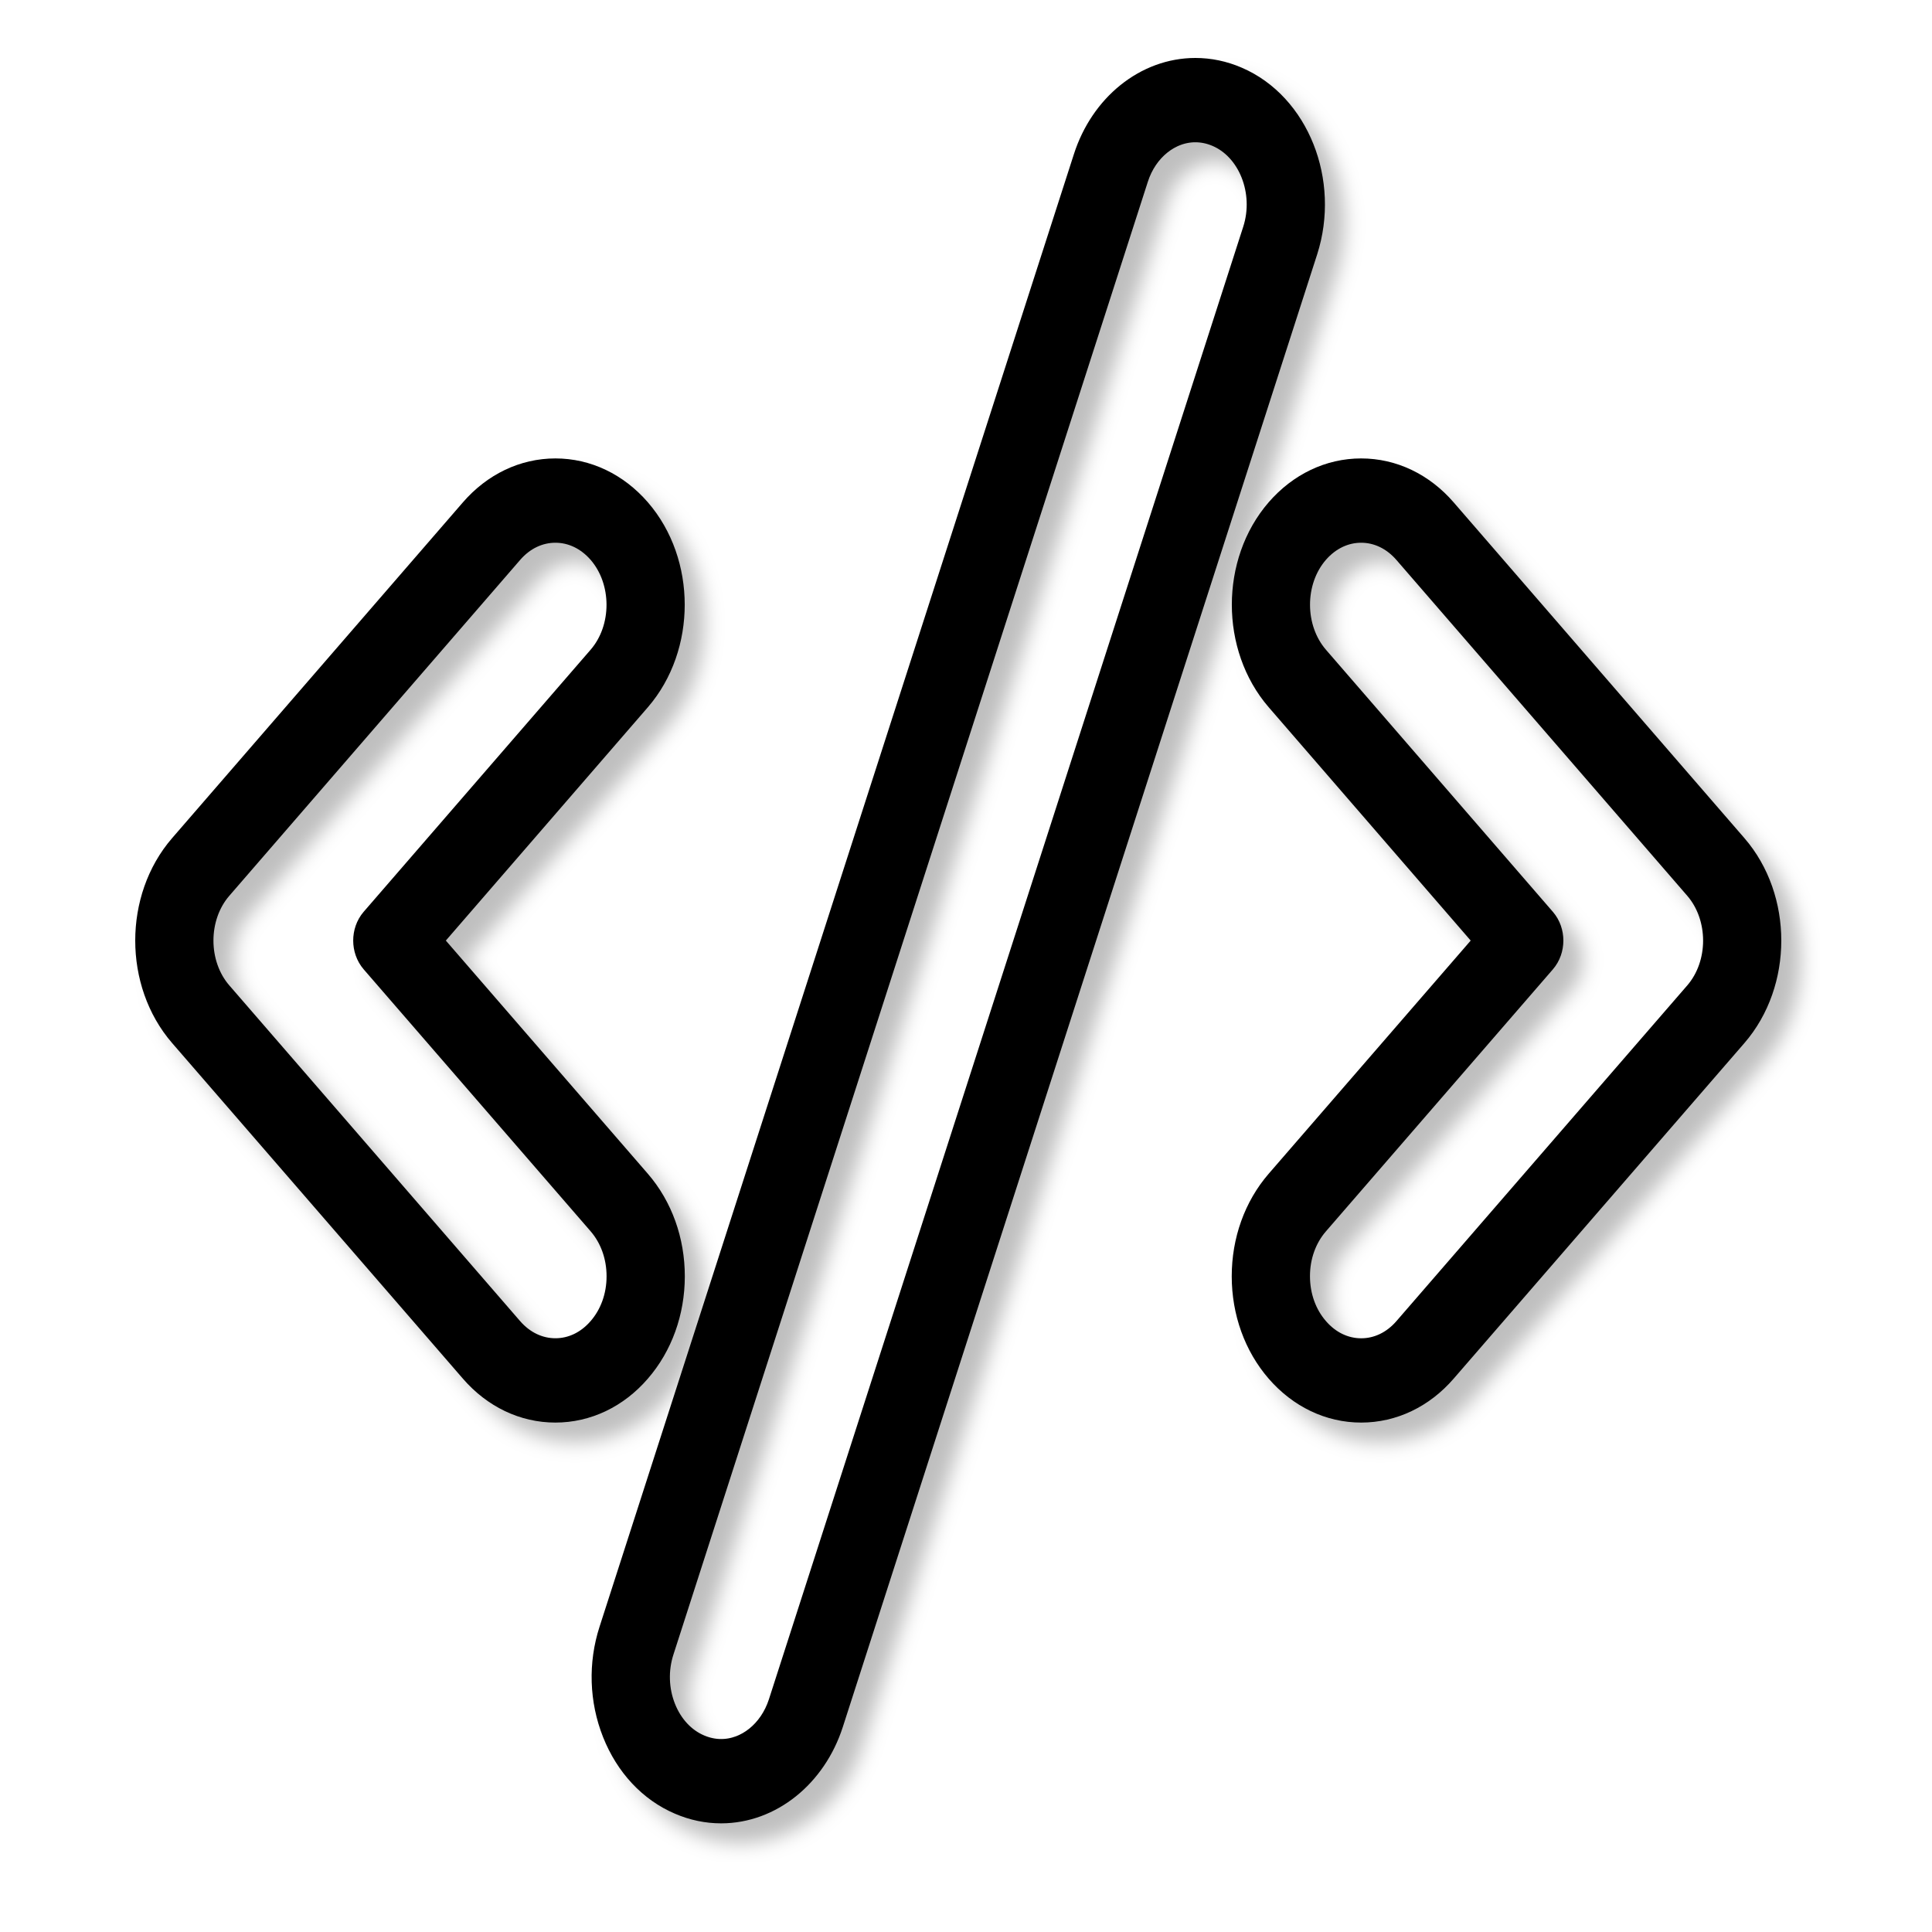
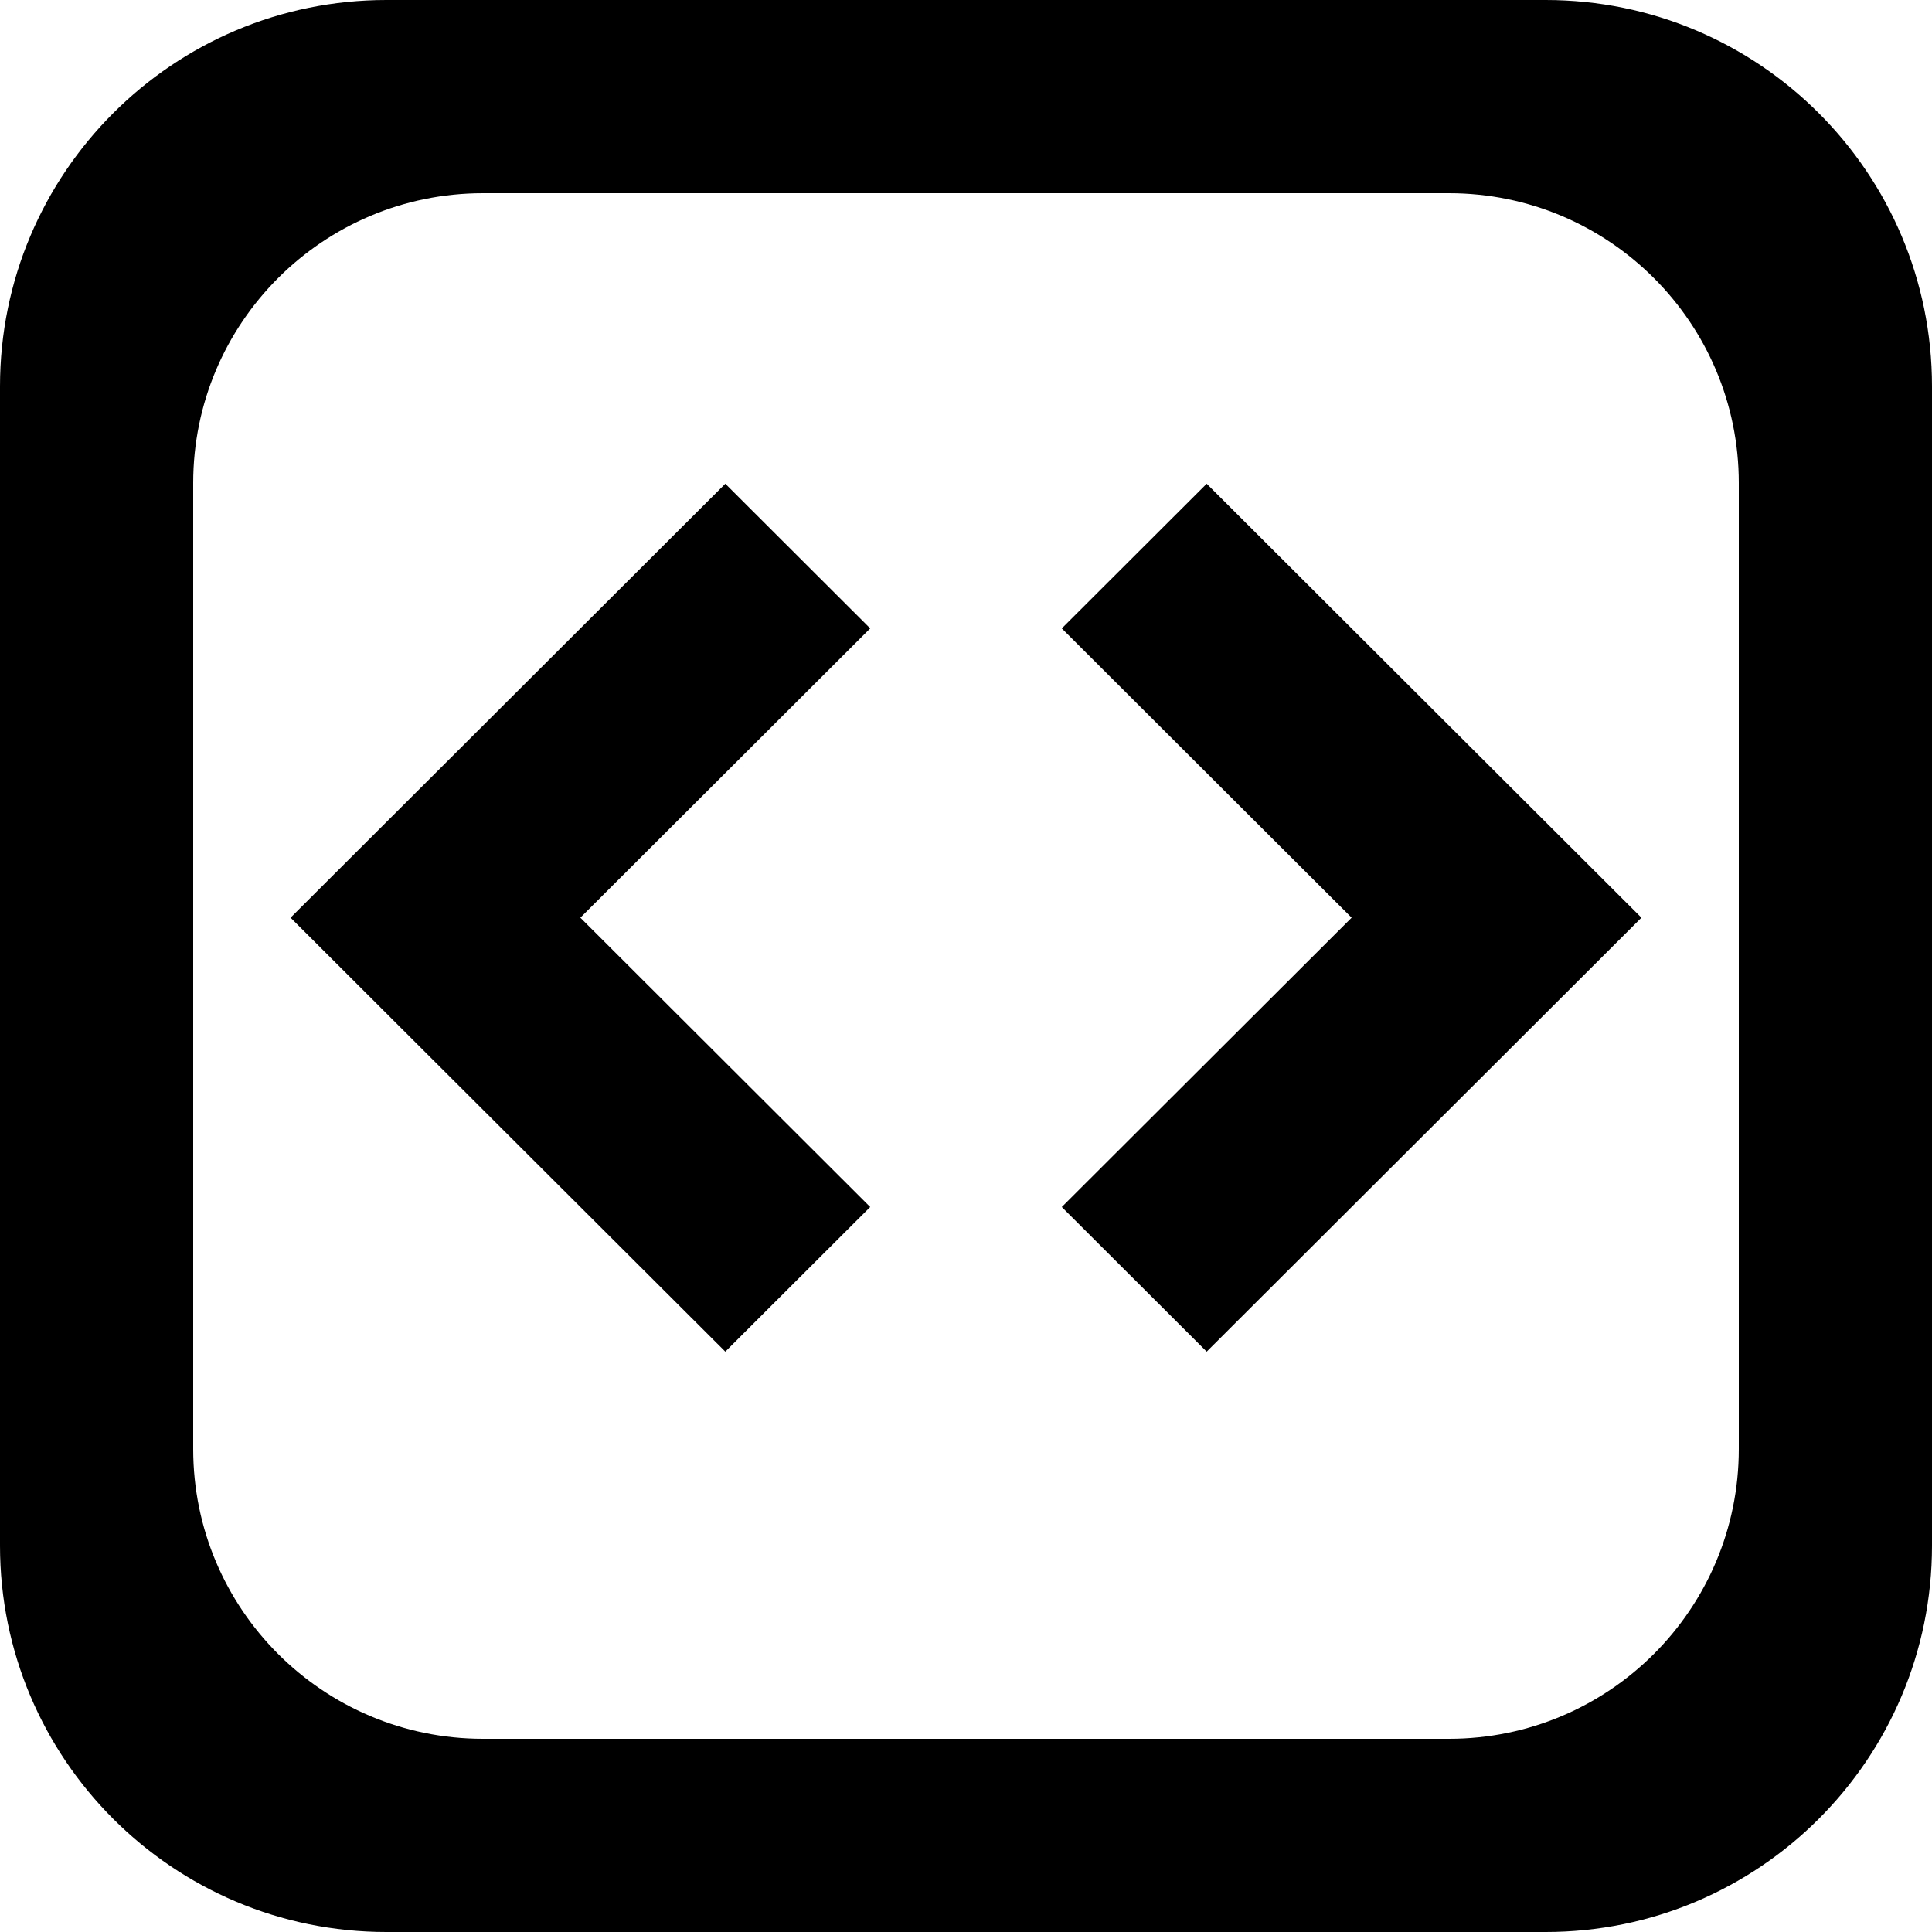
<svg xmlns="http://www.w3.org/2000/svg" width="50" height="50" viewBox="0 0 50 50" fill="none">
-   <g filter="url(#filter0_d)">
-     <path d="M44.767 22.018L37.242 13.328C36.703 12.706 35.987 12.364 35.226 12.364C34.466 12.364 33.751 12.705 33.212 13.325C32.102 14.606 32.102 16.693 33.212 17.976L38.723 24.342L33.212 30.703C32.673 31.326 32.377 32.153 32.377 33.032C32.378 33.91 32.675 34.734 33.212 35.353C33.751 35.974 34.466 36.316 35.227 36.316C35.989 36.316 36.704 35.974 37.242 35.353L44.767 26.667C45.877 25.385 45.877 23.299 44.767 22.018ZM44.043 25.831L36.517 34.518C36.173 34.916 35.714 35.135 35.227 35.135C34.74 35.135 34.281 34.916 33.937 34.517C33.592 34.121 33.403 33.593 33.402 33.031C33.401 32.468 33.591 31.939 33.937 31.54L39.809 24.761C40.01 24.53 40.01 24.155 39.81 23.925L33.937 17.142C33.226 16.319 33.225 14.982 33.936 14.162C34.281 13.765 34.74 13.546 35.226 13.546C35.714 13.546 36.172 13.766 36.517 14.164L44.043 22.854C44.754 23.675 44.754 25.01 44.043 25.831Z" fill="black" stroke="black" />
-     <path d="M17.223 33.032C17.223 32.153 16.927 31.327 16.388 30.704L10.877 24.342L16.389 17.976C17.498 16.692 17.498 14.606 16.387 13.325C15.848 12.705 15.133 12.364 14.374 12.364C13.613 12.364 12.897 12.706 12.358 13.328L4.833 22.017C3.722 23.299 3.722 25.385 4.833 26.667L12.358 35.352C12.896 35.974 13.612 36.316 14.373 36.316C15.134 36.316 15.85 35.975 16.386 35.355C16.925 34.735 17.222 33.91 17.223 33.032ZM15.662 34.518C15.318 34.916 14.86 35.134 14.373 35.134C13.886 35.134 13.427 34.915 13.082 34.517L5.558 25.831C4.846 25.011 4.846 23.674 5.558 22.854L13.083 14.164C13.428 13.765 13.886 13.546 14.374 13.546C14.86 13.546 15.318 13.765 15.663 14.161C16.374 14.982 16.375 16.319 15.664 17.141L9.79 23.924C9.591 24.155 9.591 24.529 9.791 24.76L15.664 31.539C16.009 31.938 16.199 32.468 16.198 33.031C16.198 33.593 16.008 34.121 15.662 34.518Z" fill="black" stroke="black" />
-     <path d="M31.932 2.208C31.611 2.07 31.276 2 30.936 2C29.75 2 28.679 2.862 28.268 4.144L15.992 42.253C15.726 43.076 15.754 43.97 16.072 44.771C16.389 45.57 16.956 46.178 17.668 46.48C17.989 46.618 18.324 46.688 18.663 46.688C19.847 46.688 20.92 45.827 21.335 44.544L33.612 6.431C34.157 4.73 33.403 2.835 31.932 2.208ZM32.651 6.02L20.375 44.132C20.109 44.954 19.421 45.506 18.663 45.506C18.446 45.506 18.232 45.461 18.024 45.372C17.569 45.178 17.206 44.789 17.003 44.278C16.8 43.766 16.782 43.193 16.953 42.665L29.229 4.554C29.491 3.734 30.177 3.182 30.936 3.182C31.153 3.182 31.368 3.227 31.576 3.316C32.517 3.718 33 4.932 32.651 6.02Z" fill="black" stroke="black" />
-   </g>
-   <defs>
-     <filter id="filter0_d" x="3.5" y="1.5" width="43.6" height="46.688" filterUnits="userSpaceOnUse" color-interpolation-filters="sRGB">
-       <feFlood flood-opacity="0" result="BackgroundImageFix" />
-       <feColorMatrix in="SourceAlpha" type="matrix" values="0 0 0 0 0 0 0 0 0 0 0 0 0 0 0 0 0 0 127 0" />
-       <feOffset dx="0.5" dy="0.5" />
-       <feGaussianBlur stdDeviation="0.25" />
-       <feColorMatrix type="matrix" values="0 0 0 0 0 0 0 0 0 0 0 0 0 0 0 0 0 0 0.25 0" />
-       <feBlend mode="normal" in2="BackgroundImageFix" result="effect1_dropShadow" />
-       <feBlend mode="normal" in="SourceGraphic" in2="effect1_dropShadow" result="shape" />
-     </filter>
-   </defs>
+   <path d="M18.771 34.98L22.521 31.237L15.02 23.75L11.27 27.494L18.771 34.98V34.98ZM18.771 12.519L7.52 23.75L11.27 27.494L15.02 23.75L22.521 16.263L18.771 12.519V12.519ZM40 0H10C4.477 0 0 4.477 0 10V40C0 45.523 4.477 50 10 50H40C45.523 50 50 45.523 50 40V10C50 4.477 45.523 0 40 0V0ZM45 37.5C45 41.642 41.642 45 37.5 45H12.5C8.358 45 5 41.642 5 37.5V12.5C5 8.358 8.358 5 12.5 5H37.5C41.642 5 45 8.358 45 12.5V37.5ZM27.479 31.237L31.229 34.98L38.73 27.494L34.98 23.75L27.479 31.237ZM27.479 16.263L34.98 23.75L38.73 27.494L42.48 23.75L31.229 12.519L27.479 16.263V16.263Z" fill="black" />
</svg>
